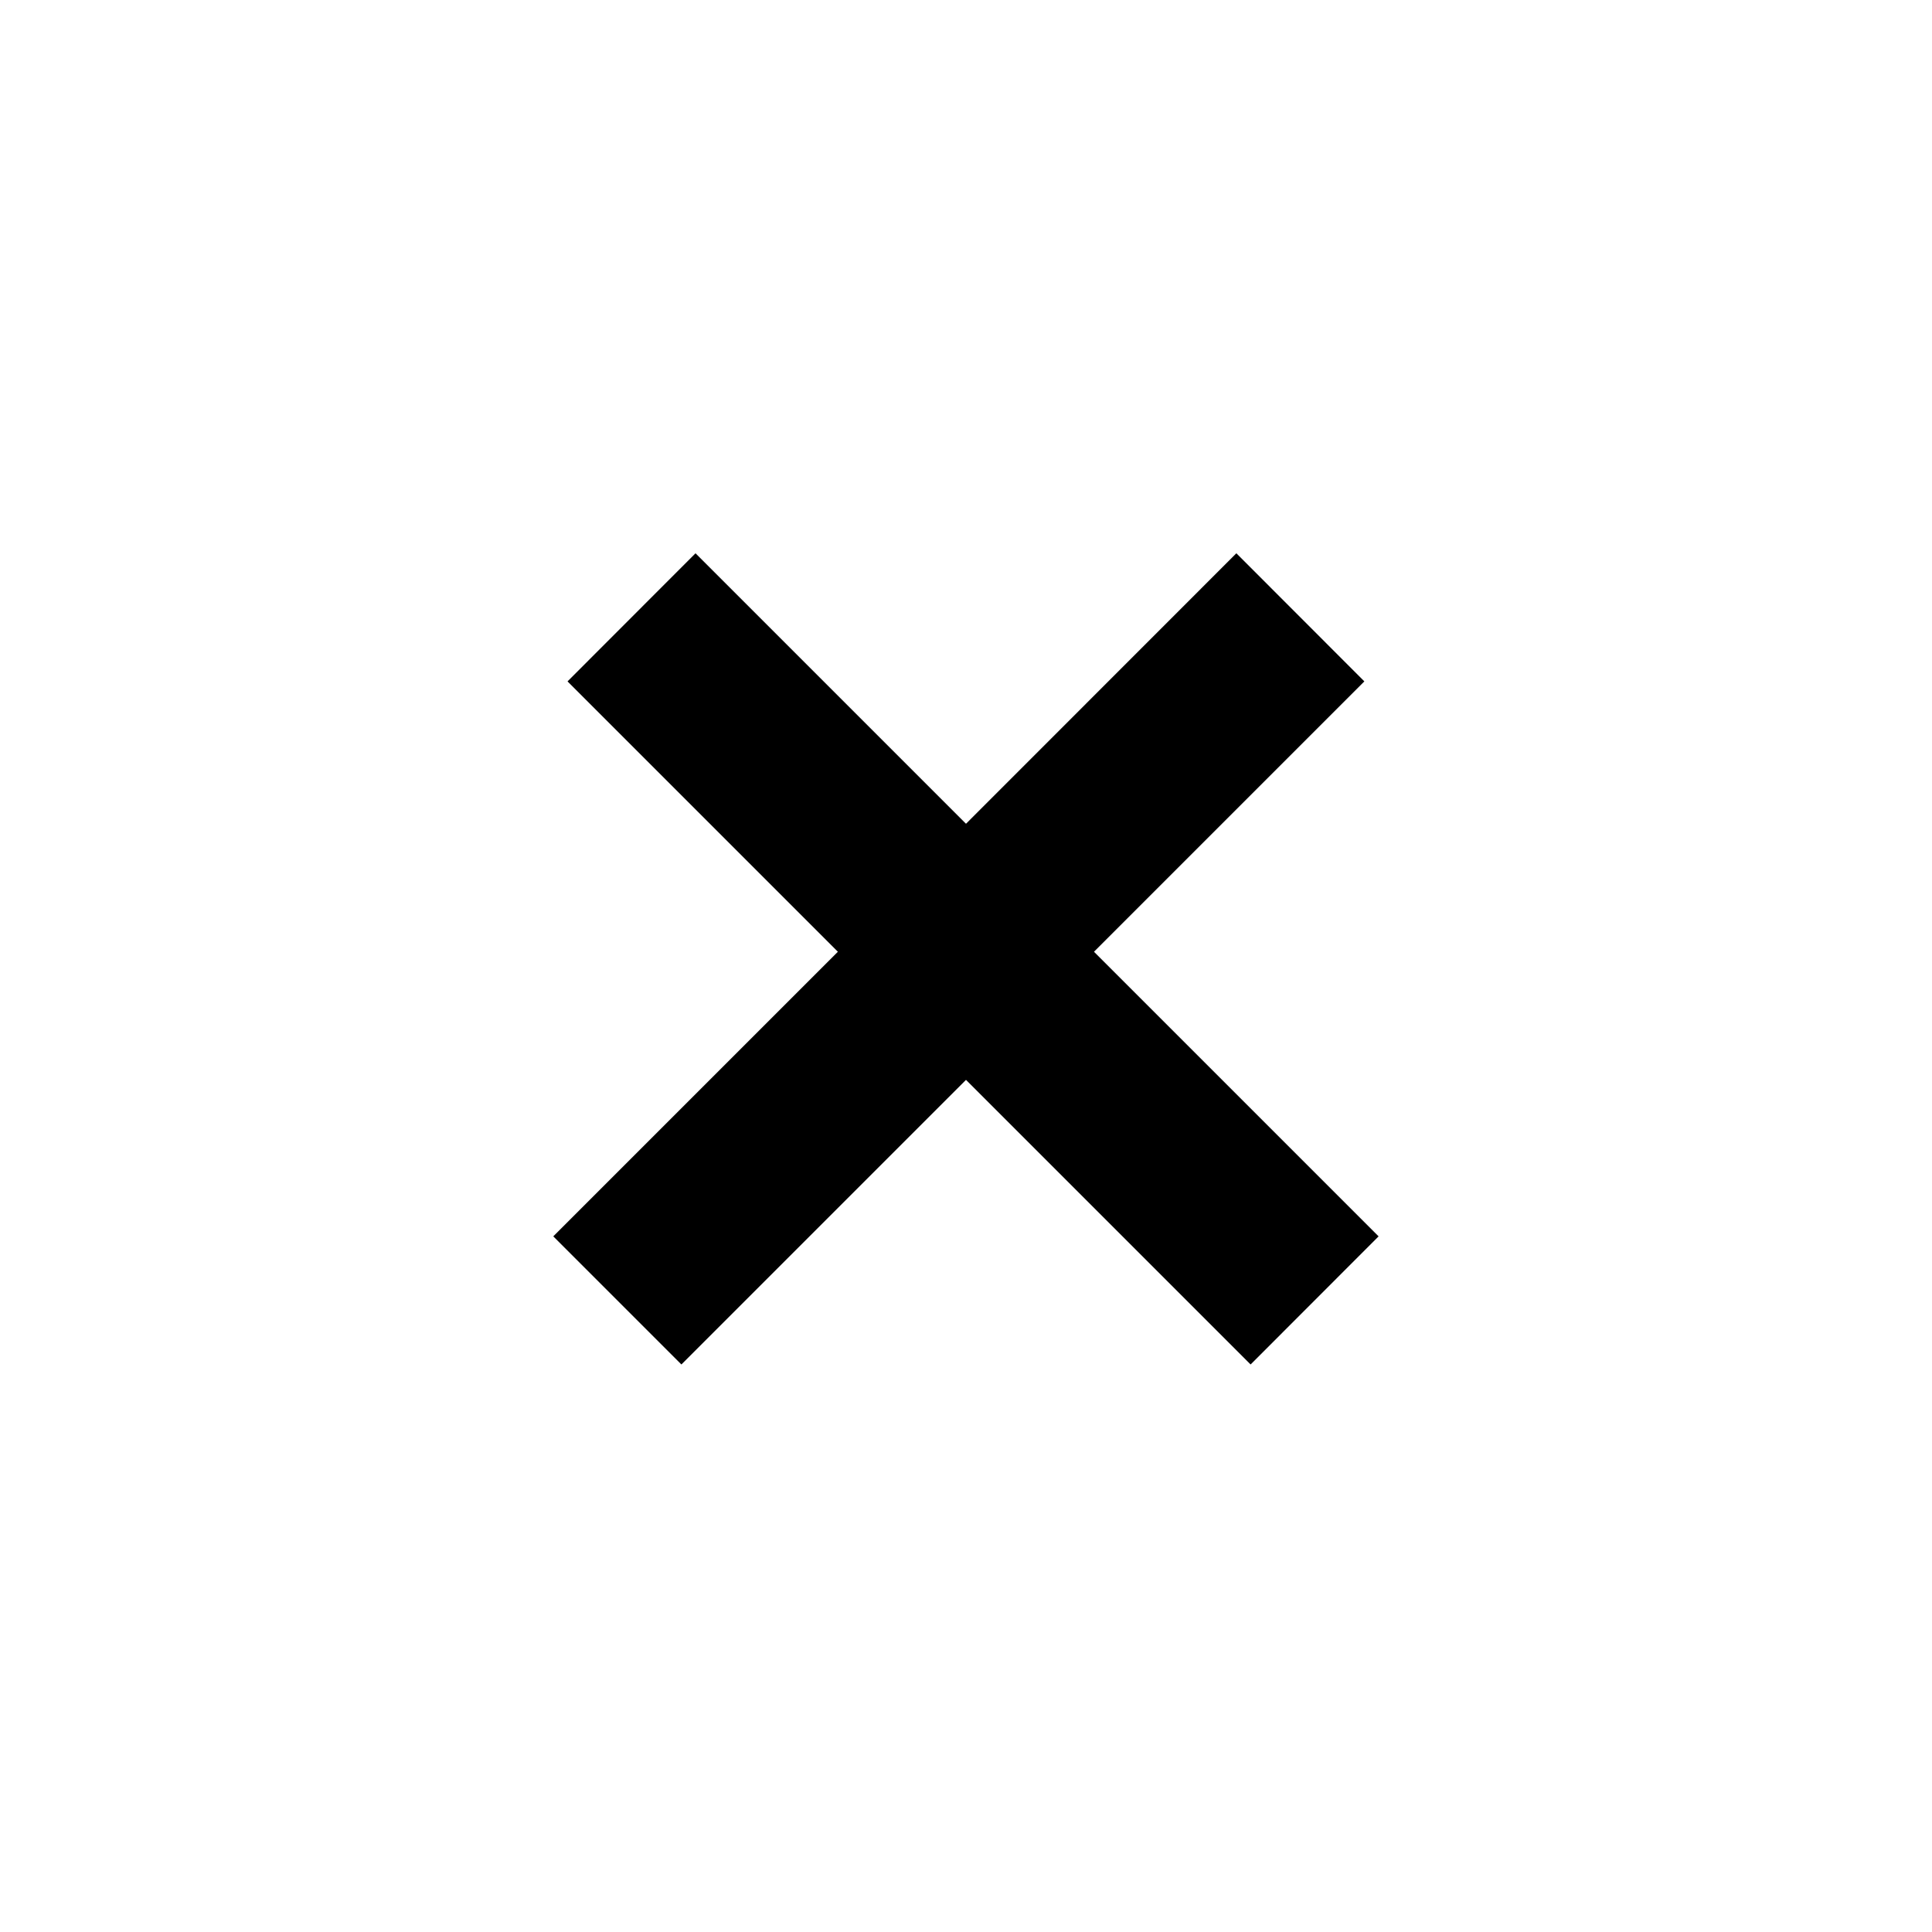
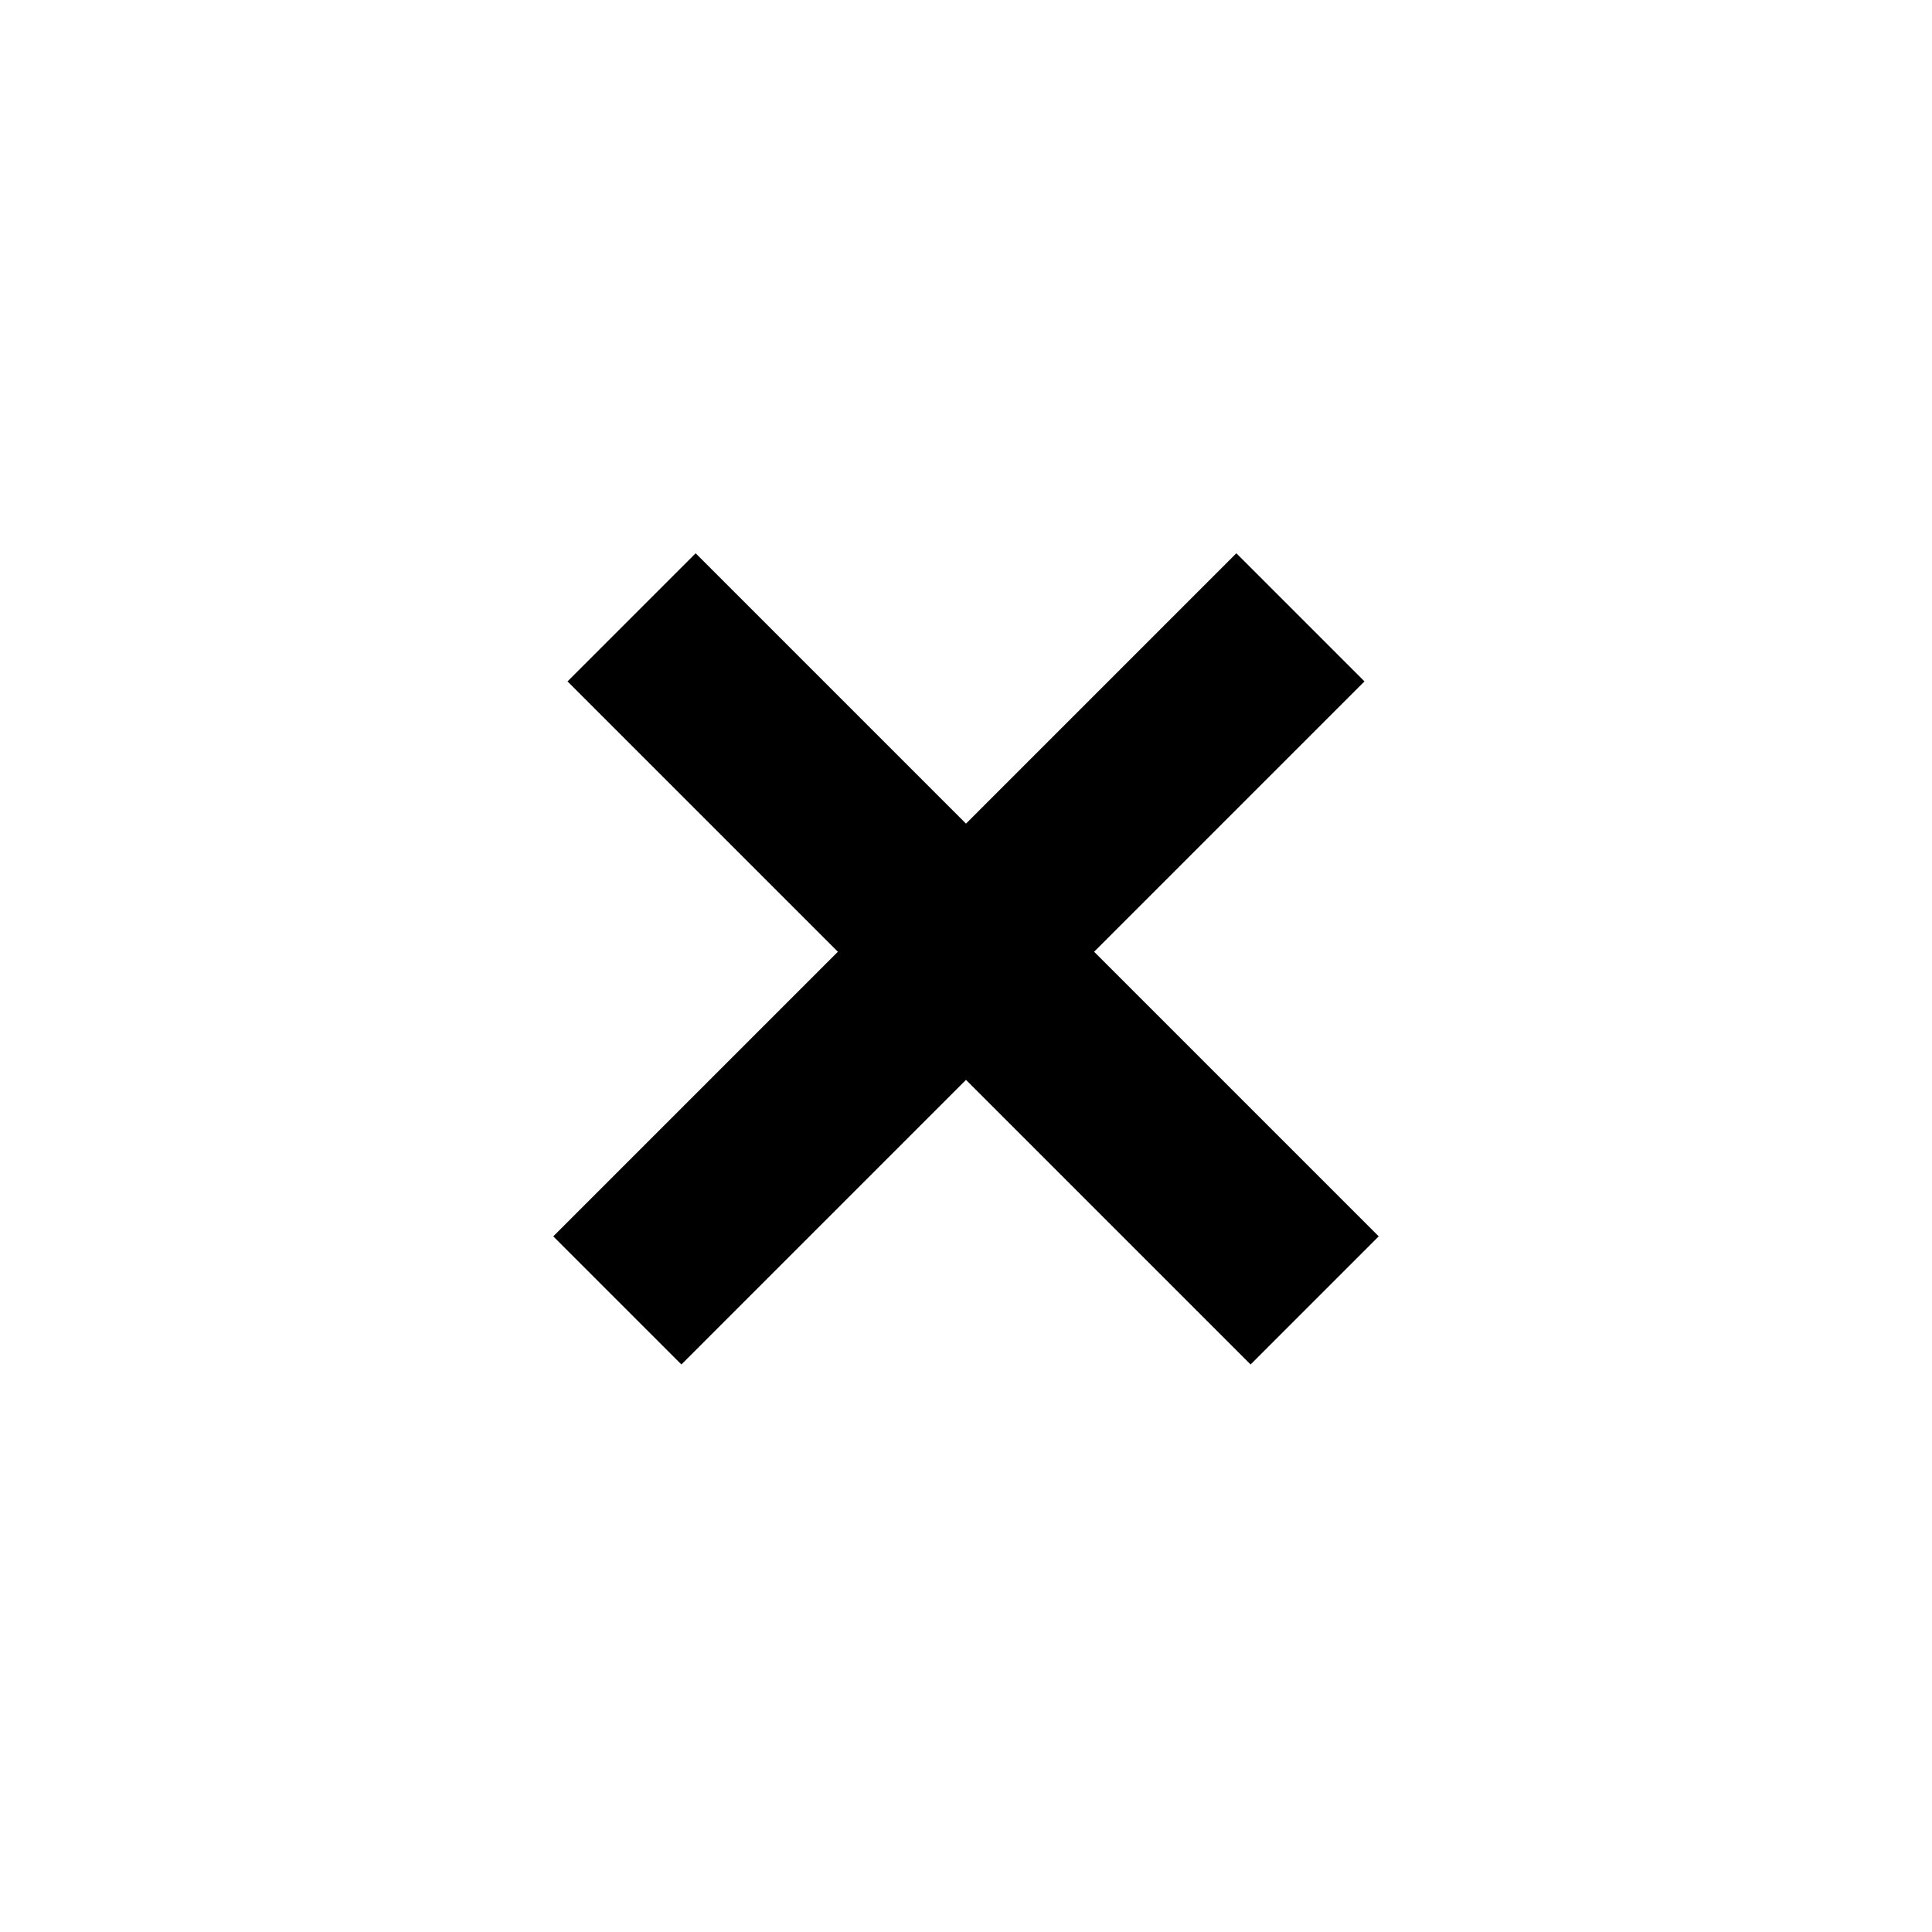
- <svg xmlns="http://www.w3.org/2000/svg" width="16" height="16" viewBox="0 0 16 16" fill="none">
-   <path fill-rule="evenodd" clip-rule="evenodd" d="M8 8.943L10.357 11.3L11.417 10.239L9.06 7.882L11.299 5.643L10.239 4.582L8 6.822L5.76 4.582L4.7 5.643L6.939 7.882L4.582 10.239L5.643 11.3L8 8.943Z" fill="black" />
+ <svg xmlns="http://www.w3.org/2000/svg" fill="none" viewBox="0 0 16 16">
+   <path fill="#000" fill-rule="evenodd" d="m8 8.943 2.357 2.357 1.061-1.061-2.357-2.357 2.239-2.239-1.061-1.061-2.239 2.239-2.239-2.239-1.061 1.061L6.939 7.882l-2.357 2.357 1.061 1.061 2.357-2.357Z" clip-rule="evenodd" />
</svg>
